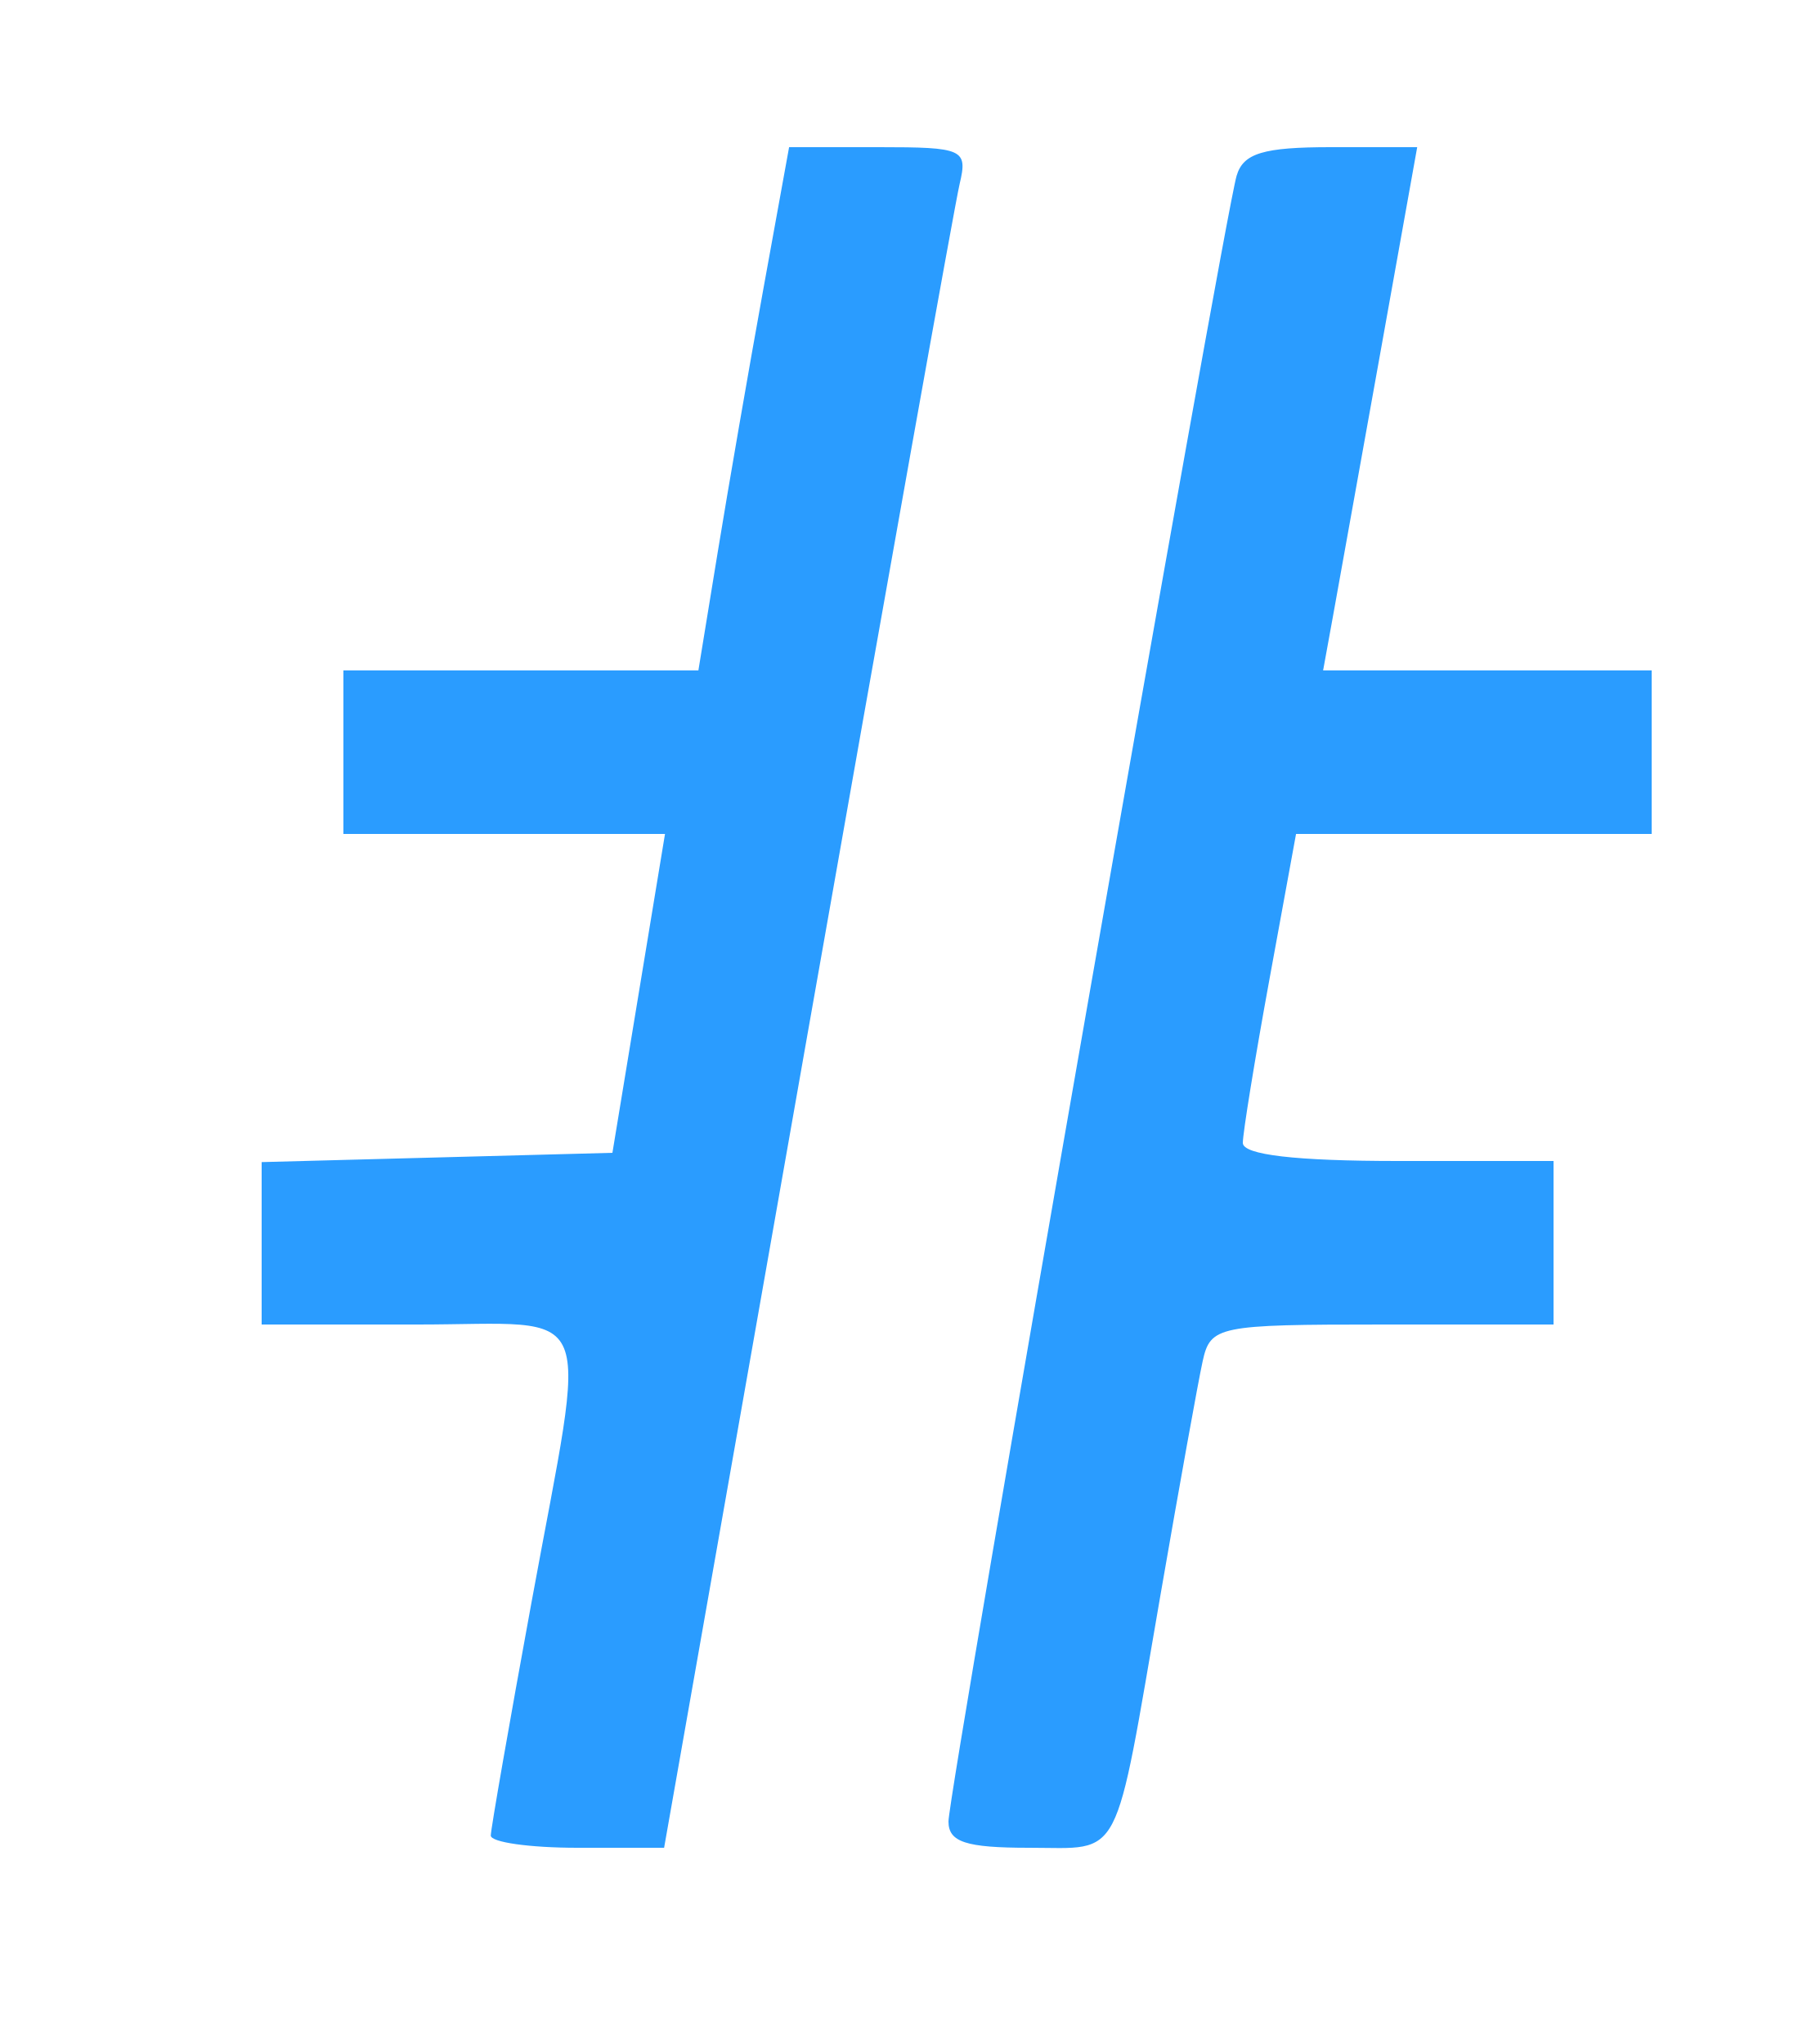
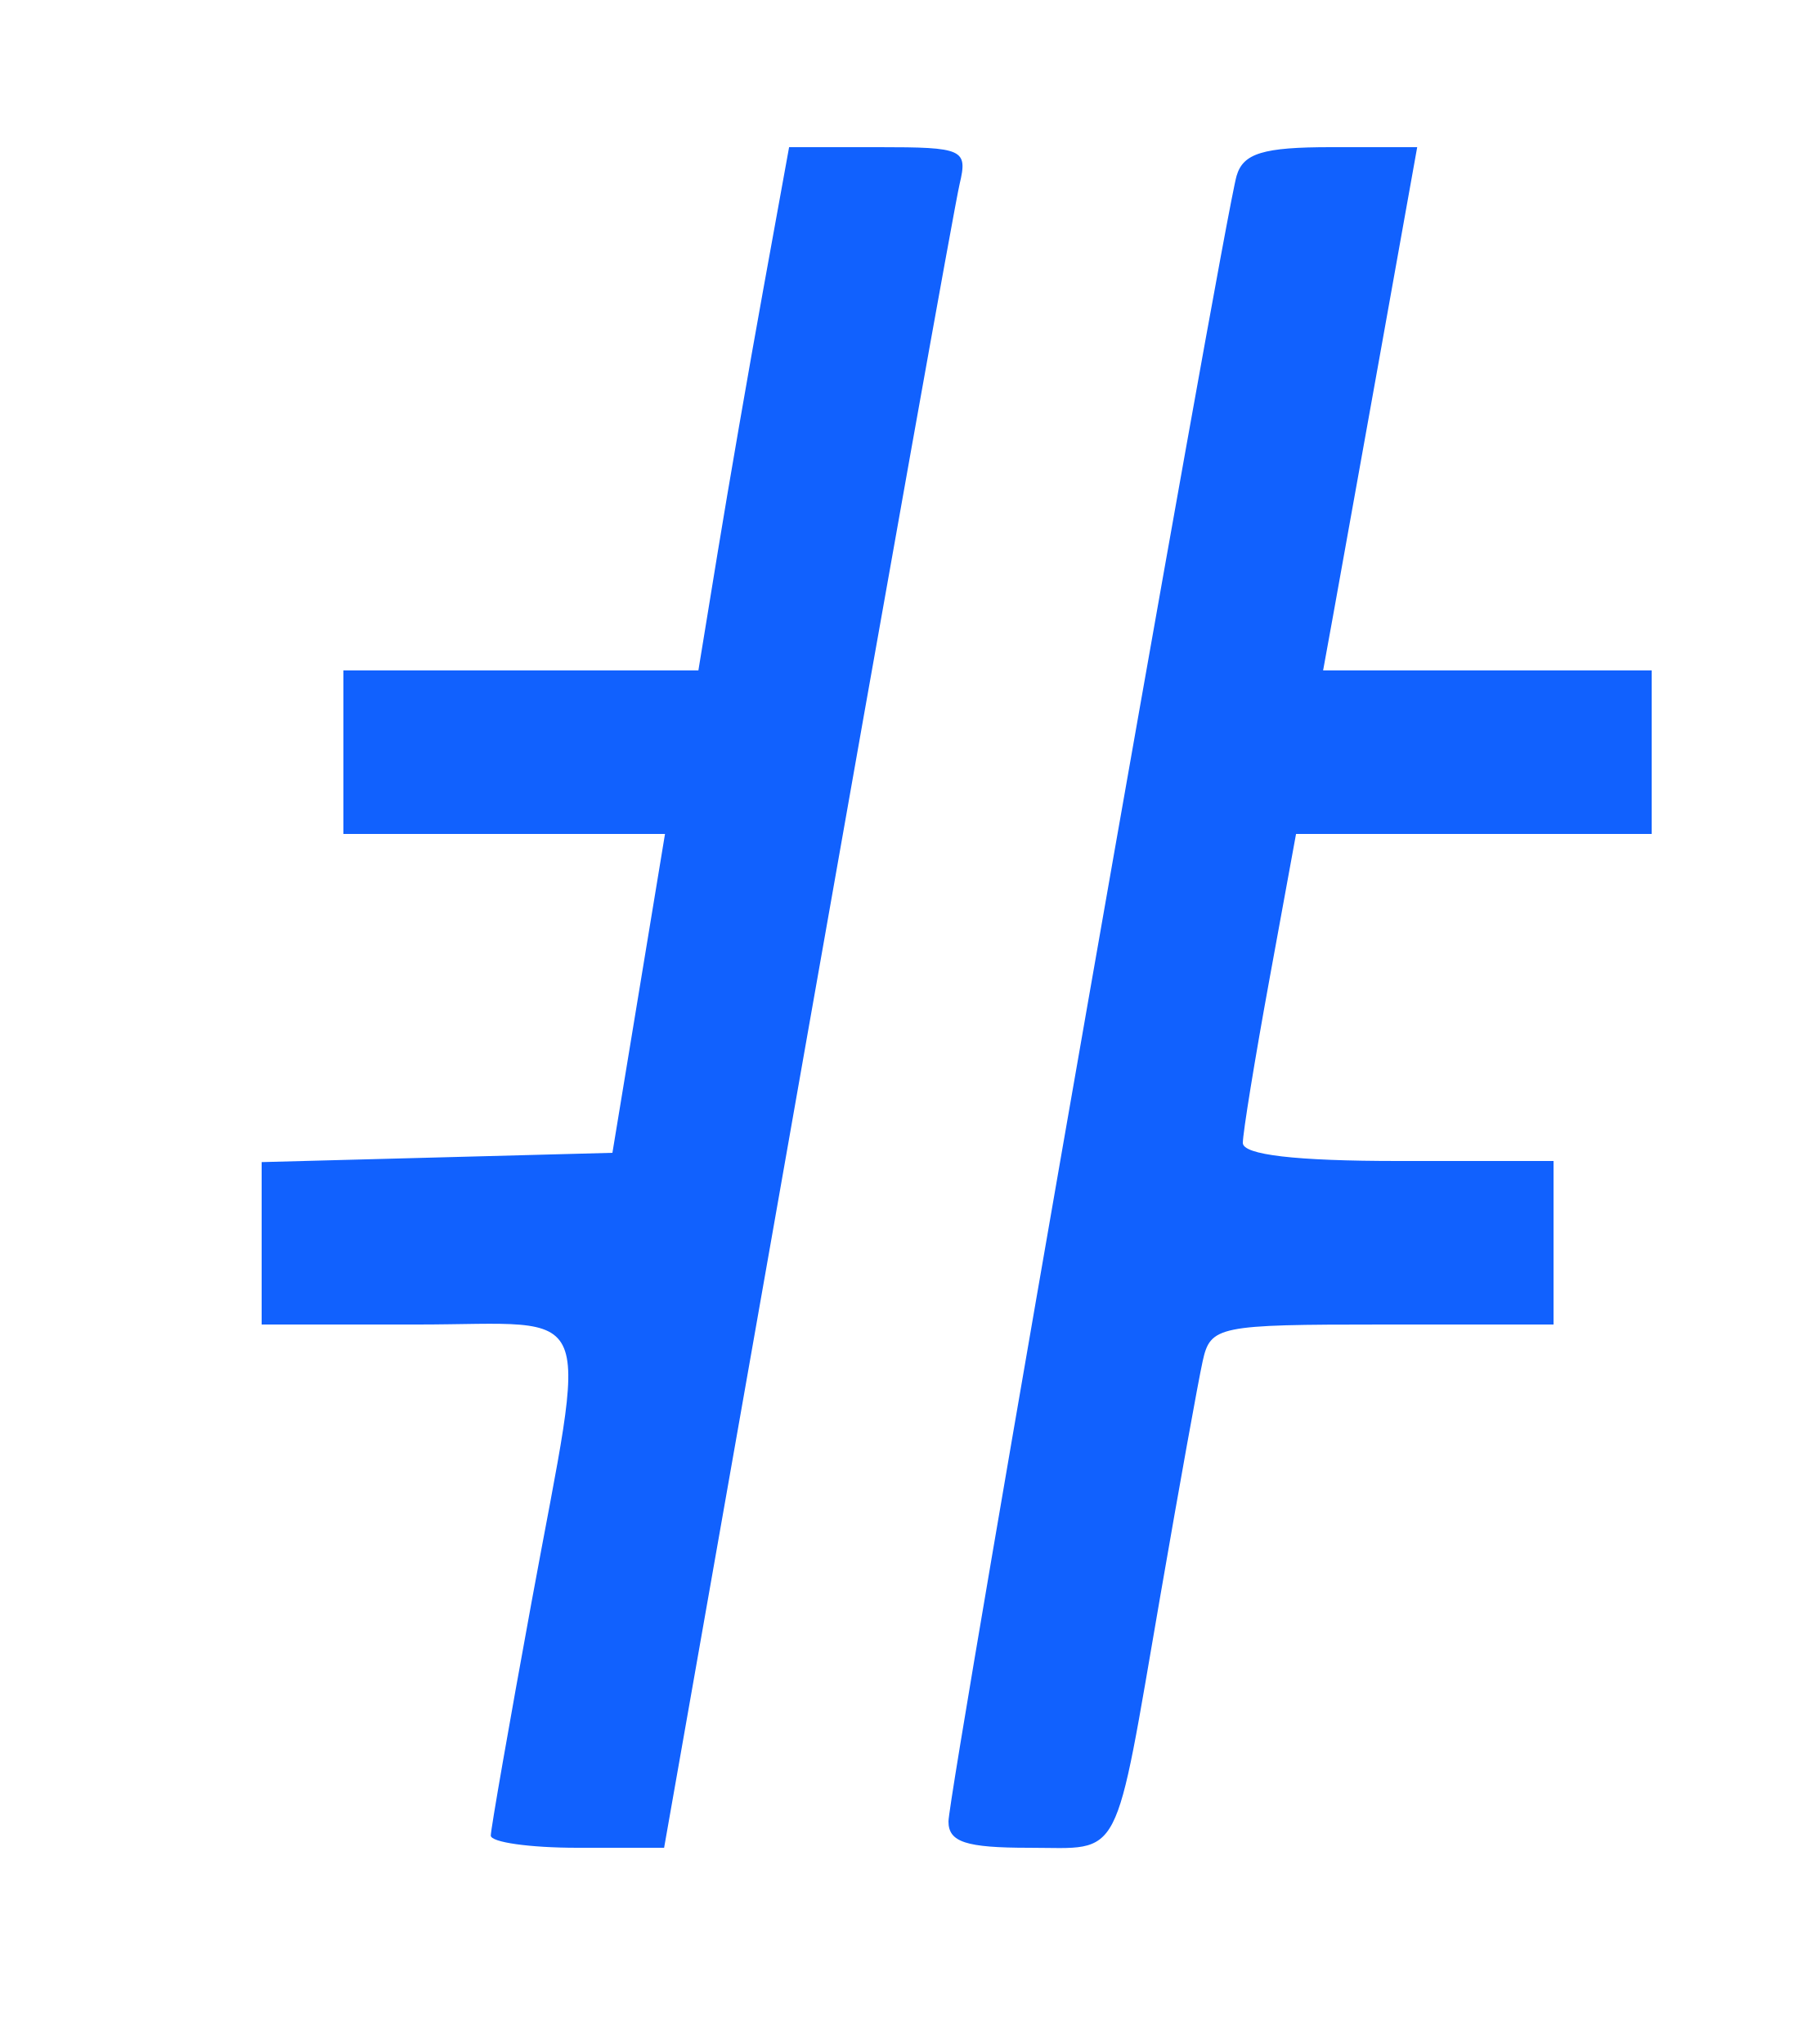
<svg xmlns="http://www.w3.org/2000/svg" id="svg" version="1.1" width="40" height="45.045" viewBox="0, 0, 400,450.45">
  <g id="svgg">
-     <path id="path0" d="M168.164 63.964 C 165.016 81.306,160.518 107.252,158.169 121.622 L 153.899 147.748 114.787 147.748 L 75.676 147.748 75.676 165.766 L 75.676 183.784 111.109 183.784 L 146.542 183.784 140.748 218.919 L 134.954 254.054 96.306 255.077 L 57.658 256.100 57.658 273.996 L 57.658 291.892 91.892 291.892 C 132.212 291.892,129.545 285.416,117.117 353.153 C 112.208 379.910,108.173 403.018,108.150 404.505 C 108.127 405.991,116.711 407.207,127.227 407.207 L 146.345 407.207 177.943 227.928 C 195.322 129.324,210.408 45.000,211.467 40.541 C 213.287 32.884,212.294 32.432,193.641 32.432 L 173.889 32.432 168.164 63.964 M272.502 38.739 C 269.653 48.409,209.009 394.802,209.009 401.405 C 209.009 405.955,212.846 407.207,226.784 407.207 C 247.529 407.207,245.368 411.373,255.751 351.351 C 259.865 327.568,264.035 304.459,265.018 300.000 C 266.731 292.221,268.337 291.892,304.573 291.892 L 342.342 291.892 342.342 273.874 L 342.342 255.856 308.108 255.856 C 285.488 255.856,273.874 254.503,273.874 251.868 C 273.874 249.674,276.512 233.458,279.737 215.832 L 285.600 183.784 324.782 183.784 L 363.964 183.784 363.964 165.766 L 363.964 147.748 327.765 147.748 L 291.565 147.748 293.697 136.036 C 294.870 129.595,299.535 103.649,304.064 78.378 L 312.299 32.432 293.329 32.432 C 278.373 32.432,273.966 33.767,272.502 38.739 " stroke="none" fill="#2A9CFF" fill-rule="evenodd" />
+     <path id="path0" d="M168.164 63.964 C 165.016 81.306,160.518 107.252,158.169 121.622 L 153.899 147.748 114.787 147.748 L 75.676 147.748 75.676 165.766 L 75.676 183.784 111.109 183.784 L 146.542 183.784 140.748 218.919 L 134.954 254.054 96.306 255.077 L 57.658 256.100 57.658 273.996 L 57.658 291.892 91.892 291.892 C 132.212 291.892,129.545 285.416,117.117 353.153 C 112.208 379.910,108.173 403.018,108.150 404.505 C 108.127 405.991,116.711 407.207,127.227 407.207 L 146.345 407.207 177.943 227.928 C 195.322 129.324,210.408 45.000,211.467 40.541 C 213.287 32.884,212.294 32.432,193.641 32.432 L 173.889 32.432 168.164 63.964 M272.502 38.739 C 269.653 48.409,209.009 394.802,209.009 401.405 C 209.009 405.955,212.846 407.207,226.784 407.207 C 247.529 407.207,245.368 411.373,255.751 351.351 C 259.865 327.568,264.035 304.459,265.018 300.000 C 266.731 292.221,268.337 291.892,304.573 291.892 L 342.342 291.892 342.342 273.874 L 342.342 255.856 308.108 255.856 C 285.488 255.856,273.874 254.503,273.874 251.868 C 273.874 249.674,276.512 233.458,279.737 215.832 L 285.600 183.784 324.782 183.784 L 363.964 183.784 363.964 165.766 L 363.964 147.748 327.765 147.748 L 291.565 147.748 293.697 136.036 C 294.870 129.595,299.535 103.649,304.064 78.378 L 312.299 32.432 293.329 32.432 C 278.373 32.432,273.966 33.767,272.502 38.739 " stroke="none" fill="#1161fe" fill-rule="evenodd" />
  </g>
</svg>
